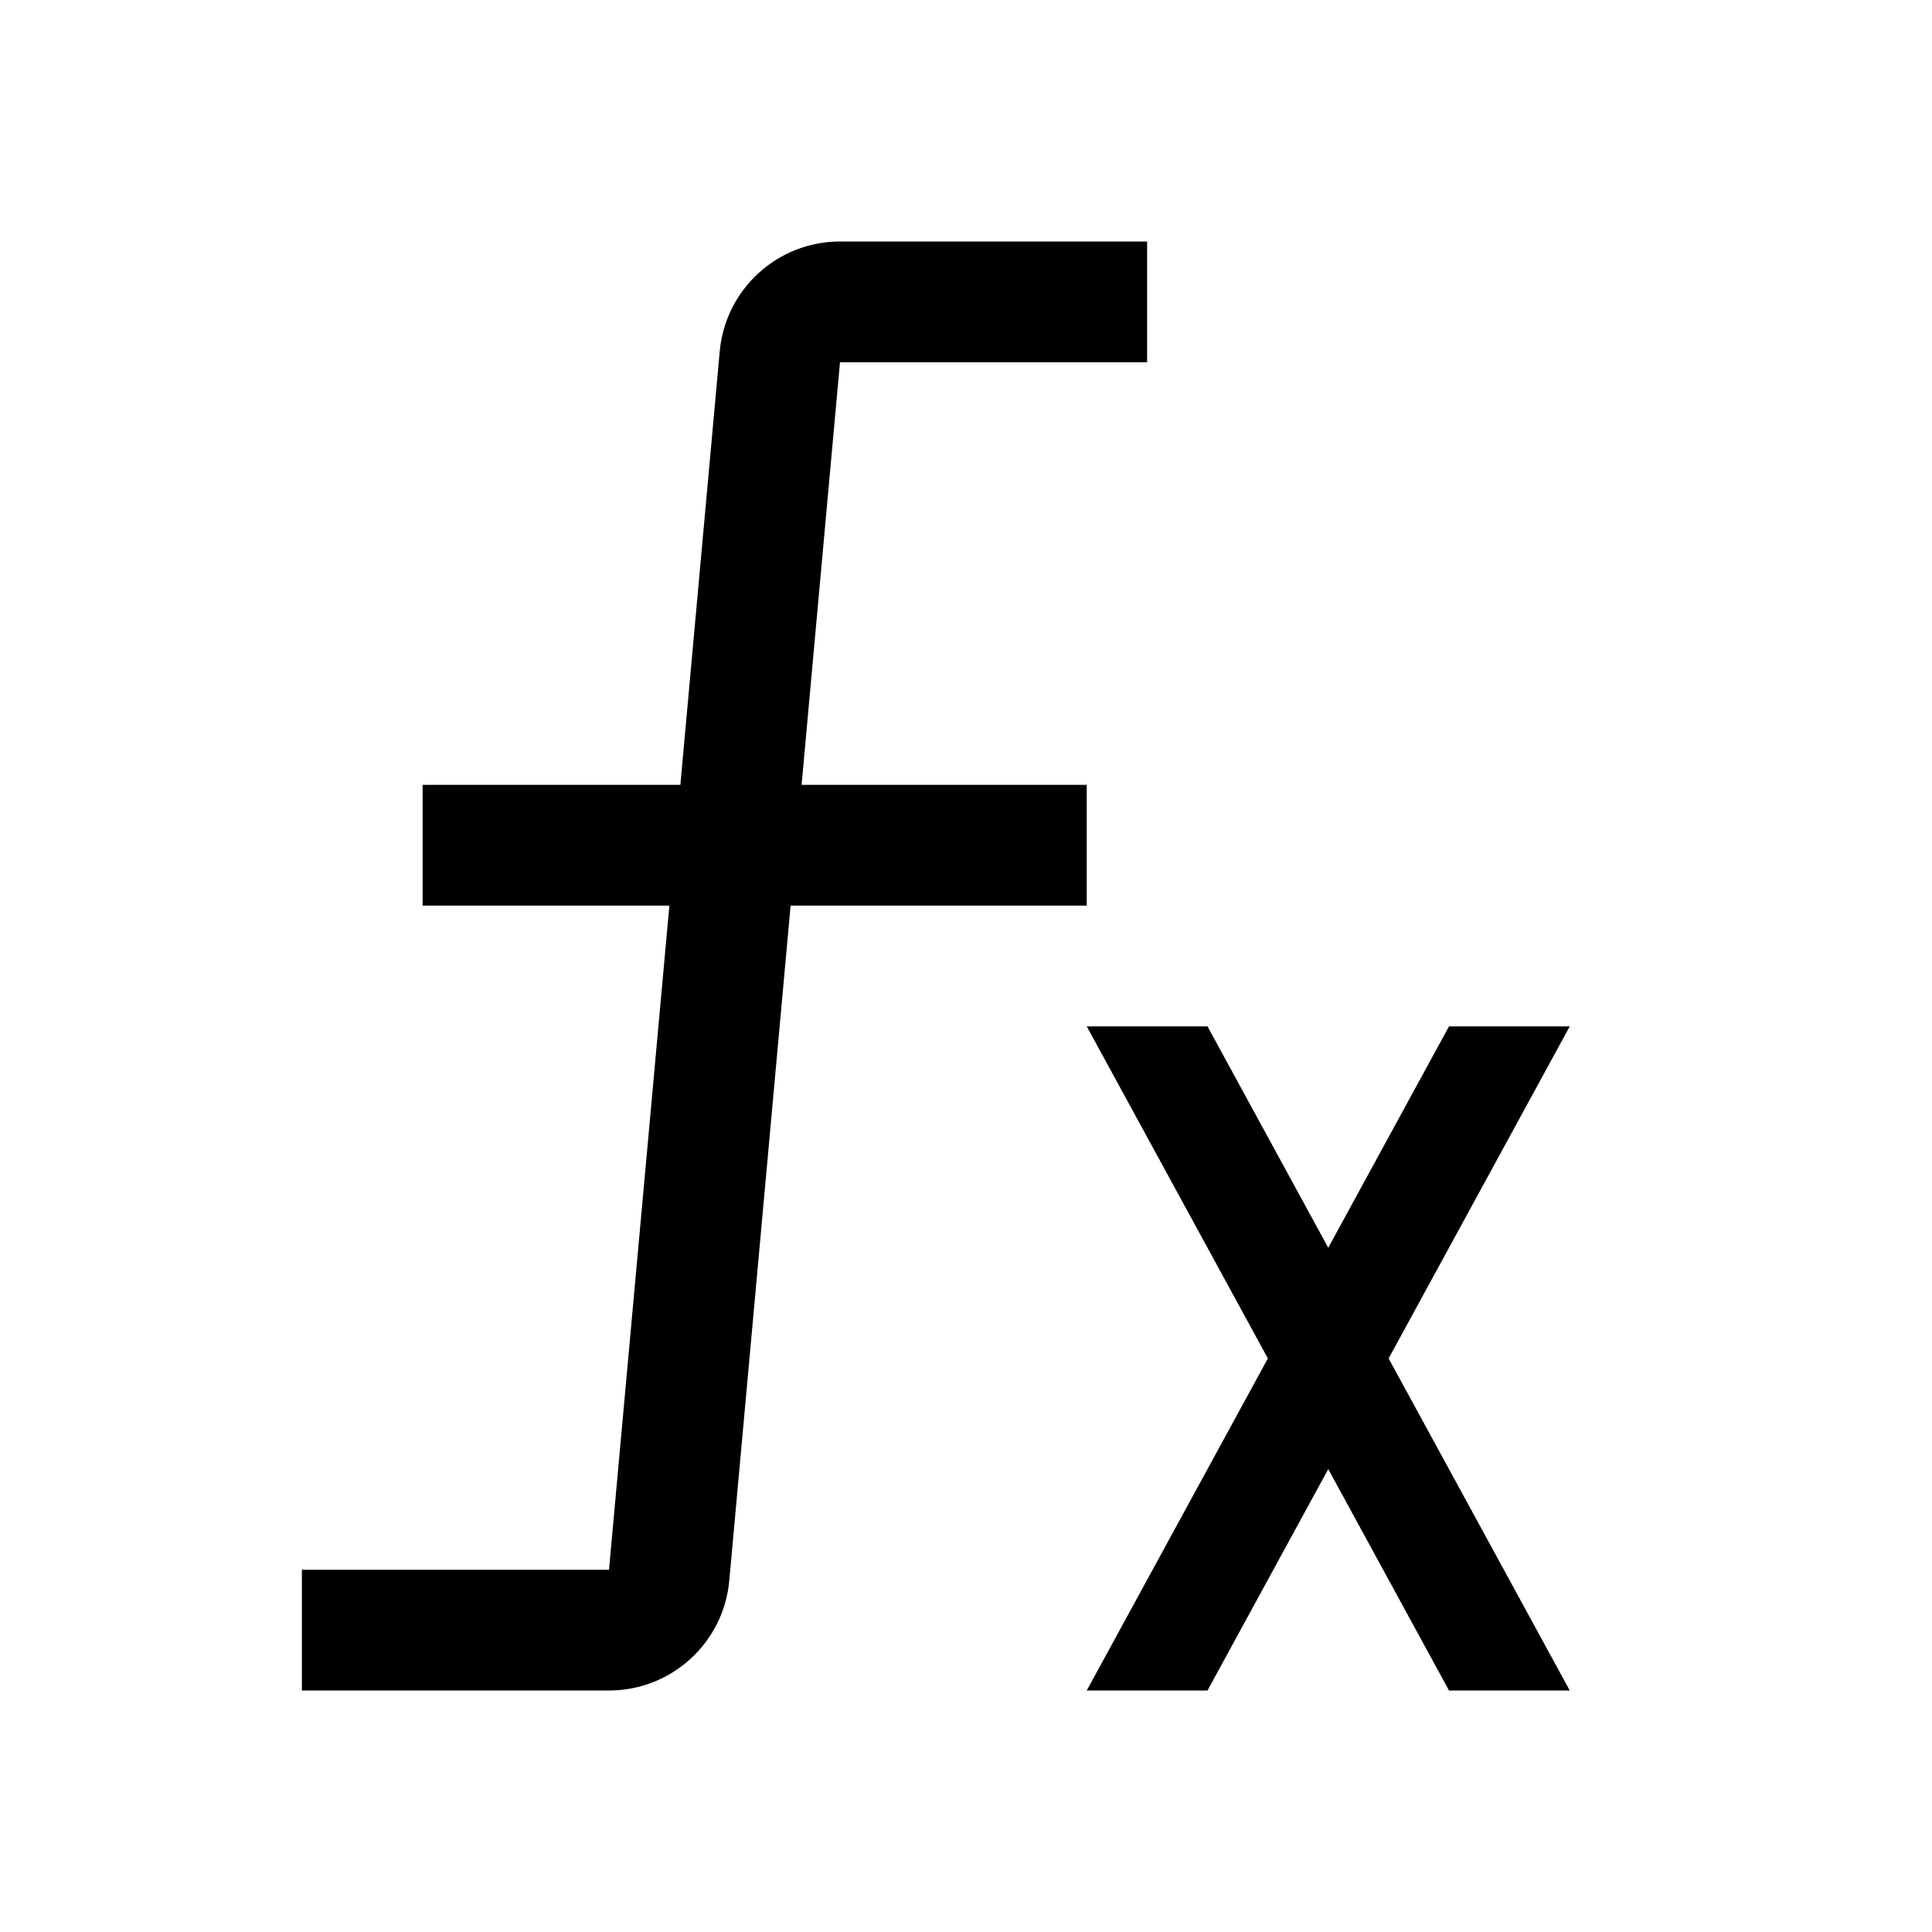
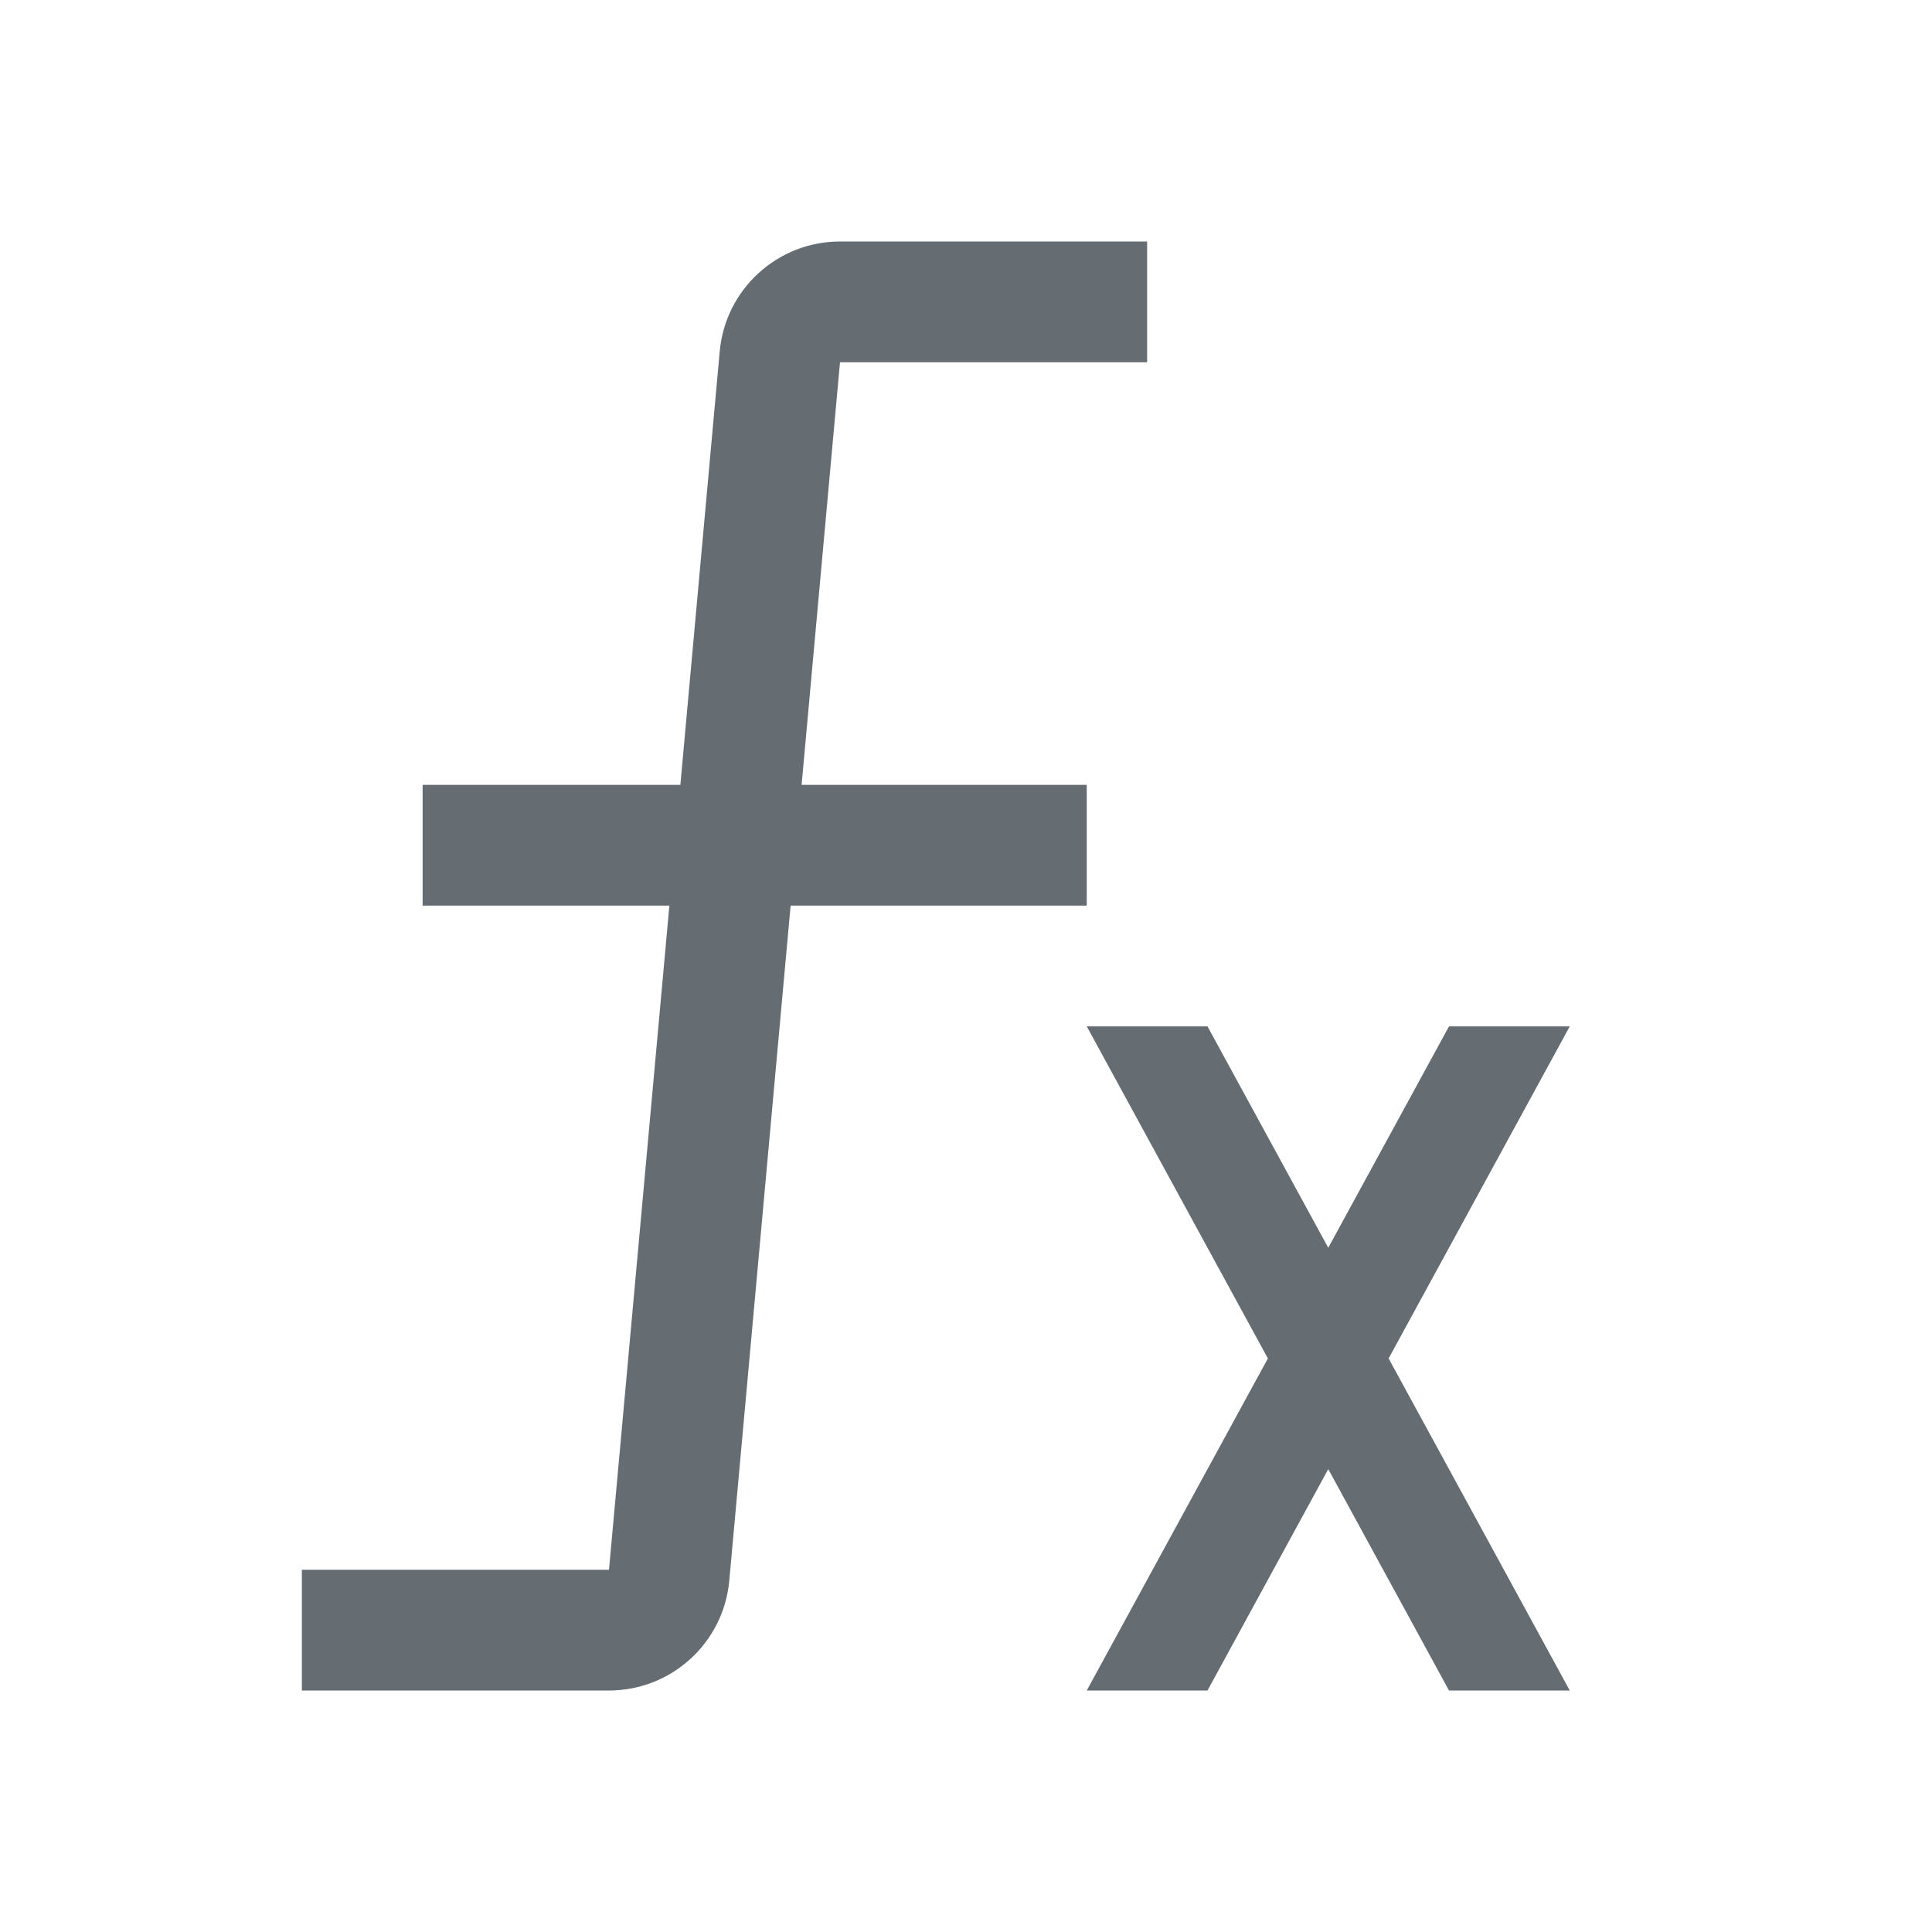
<svg xmlns="http://www.w3.org/2000/svg" width="32" height="32" viewBox="0 0 32 32" fill="none">
-   <path fill-rule="evenodd" clip-rule="evenodd" d="M13.913 4C12.879 4 12.015 4.789 11.921 5.819L11.269 13H7V15H11.087L10.087 26H5V28H10.087C11.121 28 11.985 27.211 12.079 26.181L13.095 15H18V13H13.277L13.913 6H19V4H13.913ZM24 17H26L23 22.5L26 28H24L22 24.333L20 28H18L21 22.5L18 17H20L22 20.667L24 17Z" fill="black" />
+   <path fill-rule="evenodd" clip-rule="evenodd" d="M13.913 4C12.879 4 12.015 4.789 11.921 5.819L11.269 13H7V15H11.087L10.087 26H5V28H10.087C11.121 28 11.985 27.211 12.079 26.181L13.095 15H18V13H13.277L13.913 6H19V4H13.913ZM24 17H26L23 22.5L26 28H24L22 24.333L20 28H18L21 22.5L18 17H20L22 20.667L24 17Z" fill="#656C72" />
</svg>
